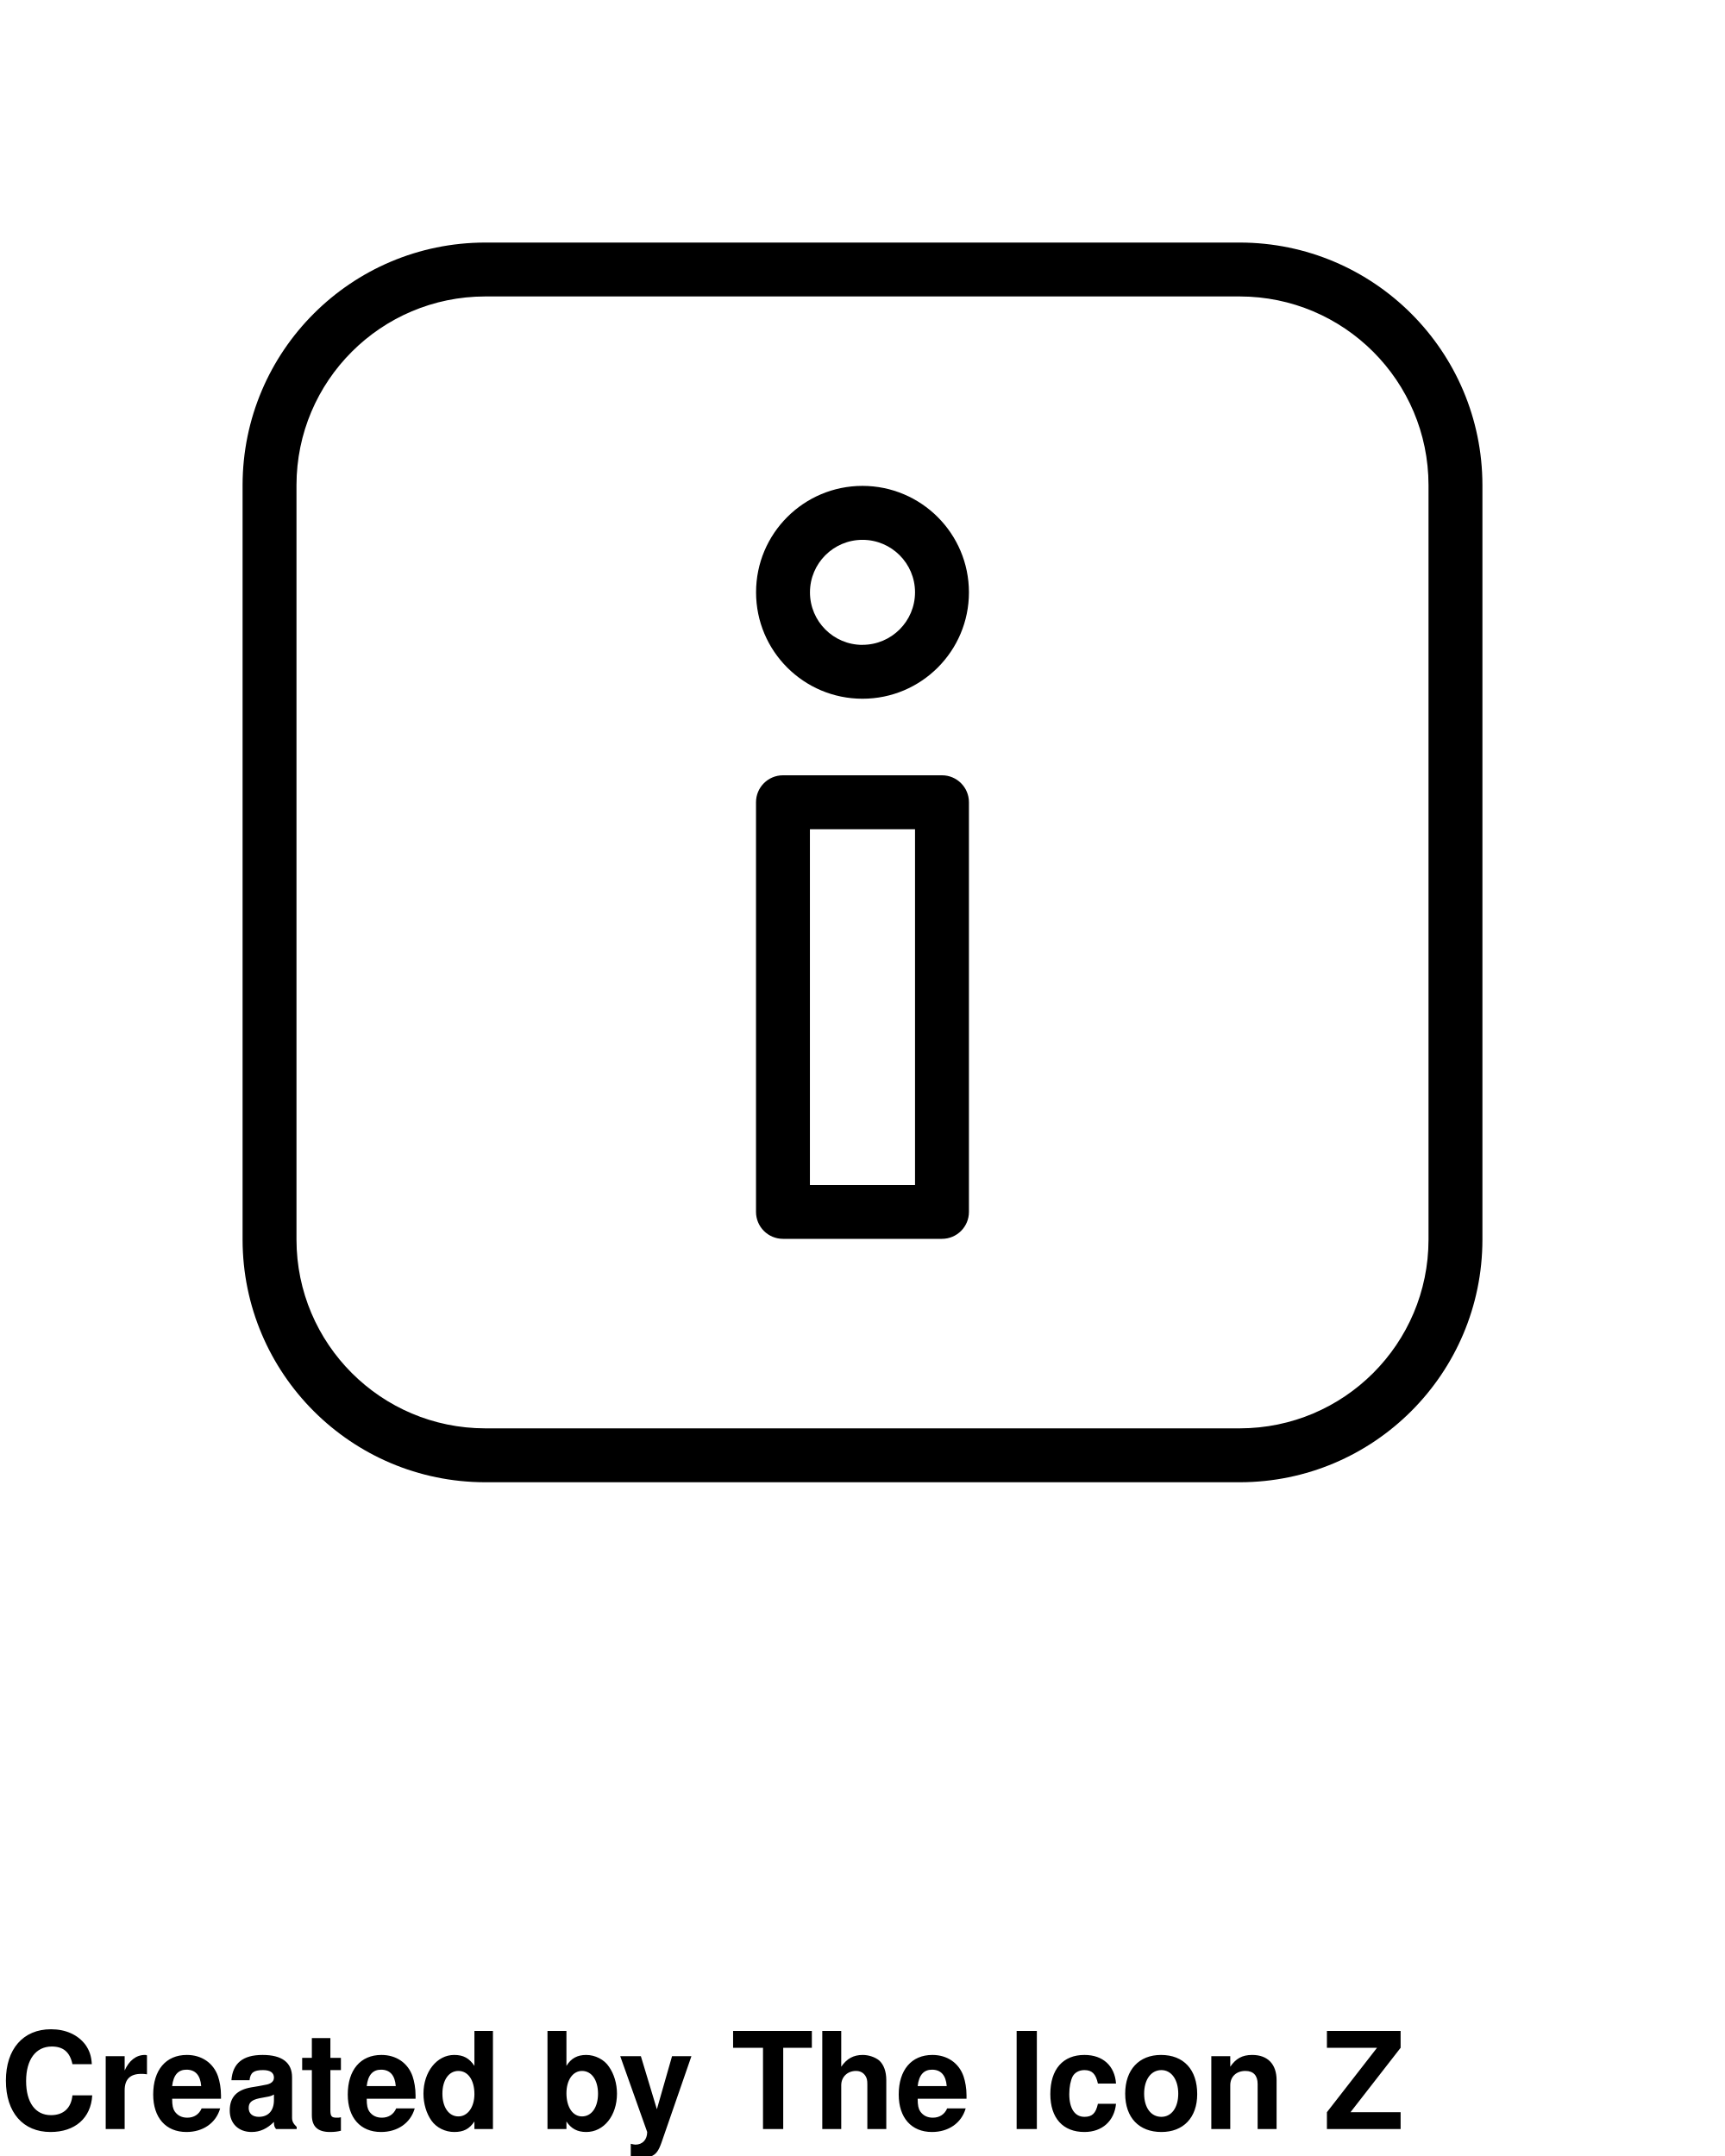
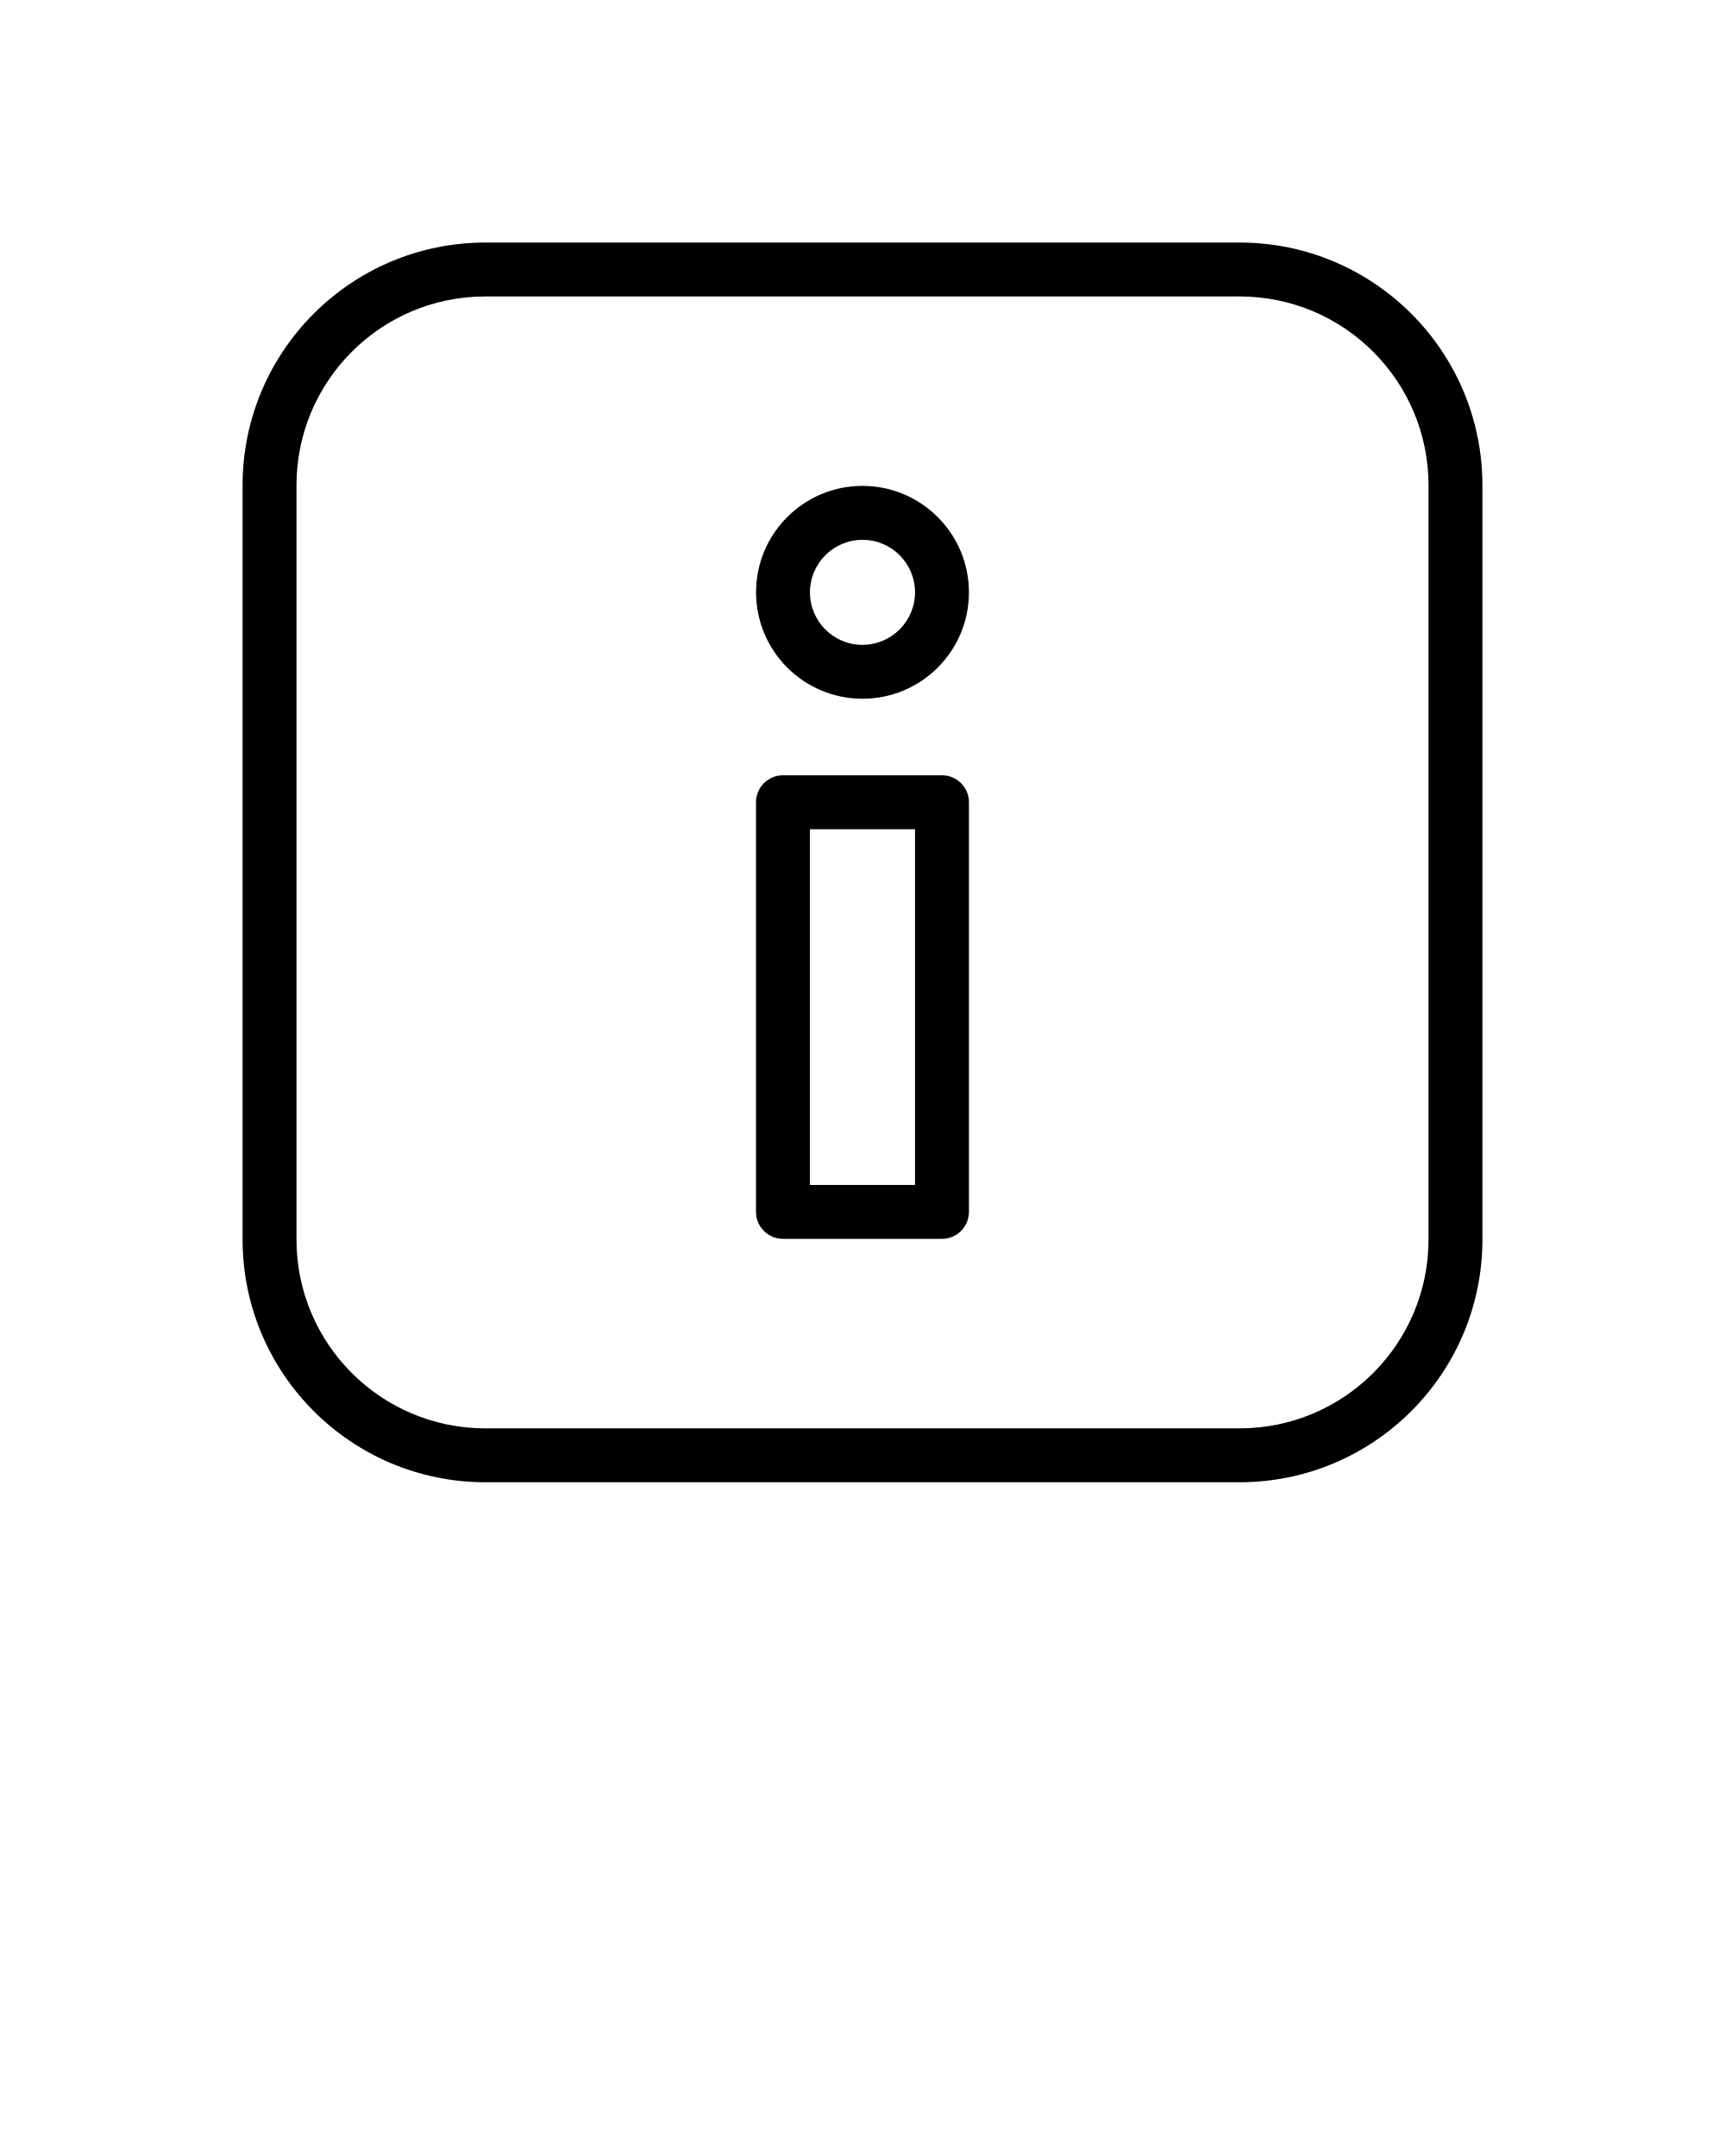
<svg xmlns="http://www.w3.org/2000/svg" viewBox="0 0 64 80" x="0px" y="0px">
  <g data-name="About">
    <path d="M34.949,28.768h-5.9a1,1,0,0,0-1,1v15.2a1,1,0,0,0,1,1h5.9a1,1,0,0,0,1-1v-15.2A1,1,0,0,0,34.949,28.768Zm-1,15.2h-3.9v-13.2h3.9ZM32,18.029a3.949,3.949,0,1,0,3.949,3.949A3.953,3.953,0,0,0,32,18.029Zm0,5.9a1.949,1.949,0,1,1,1.949-1.949A1.951,1.951,0,0,1,32,23.927ZM46,9H18a9.011,9.011,0,0,0-9,9V46a9.011,9.011,0,0,0,9,9H46a9.011,9.011,0,0,0,9-9V18A9.011,9.011,0,0,0,46,9Zm7,37a7.008,7.008,0,0,1-7,7H18a7.008,7.008,0,0,1-7-7V18a7.008,7.008,0,0,1,7-7H46a7.008,7.008,0,0,1,7,7Z" />
  </g>
-   <text x="0" y="79" fill="#000000" font-size="5px" font-weight="bold" font-family="'Helvetica Neue', Helvetica, Arial-Unicode, Arial, Sans-serif">Created by The Icon Z</text>
-   <text x="0" y="84" fill="#000000" font-size="5px" font-weight="bold" font-family="'Helvetica Neue', Helvetica, Arial-Unicode, Arial, Sans-serif">from the Noun Project</text>
</svg>
